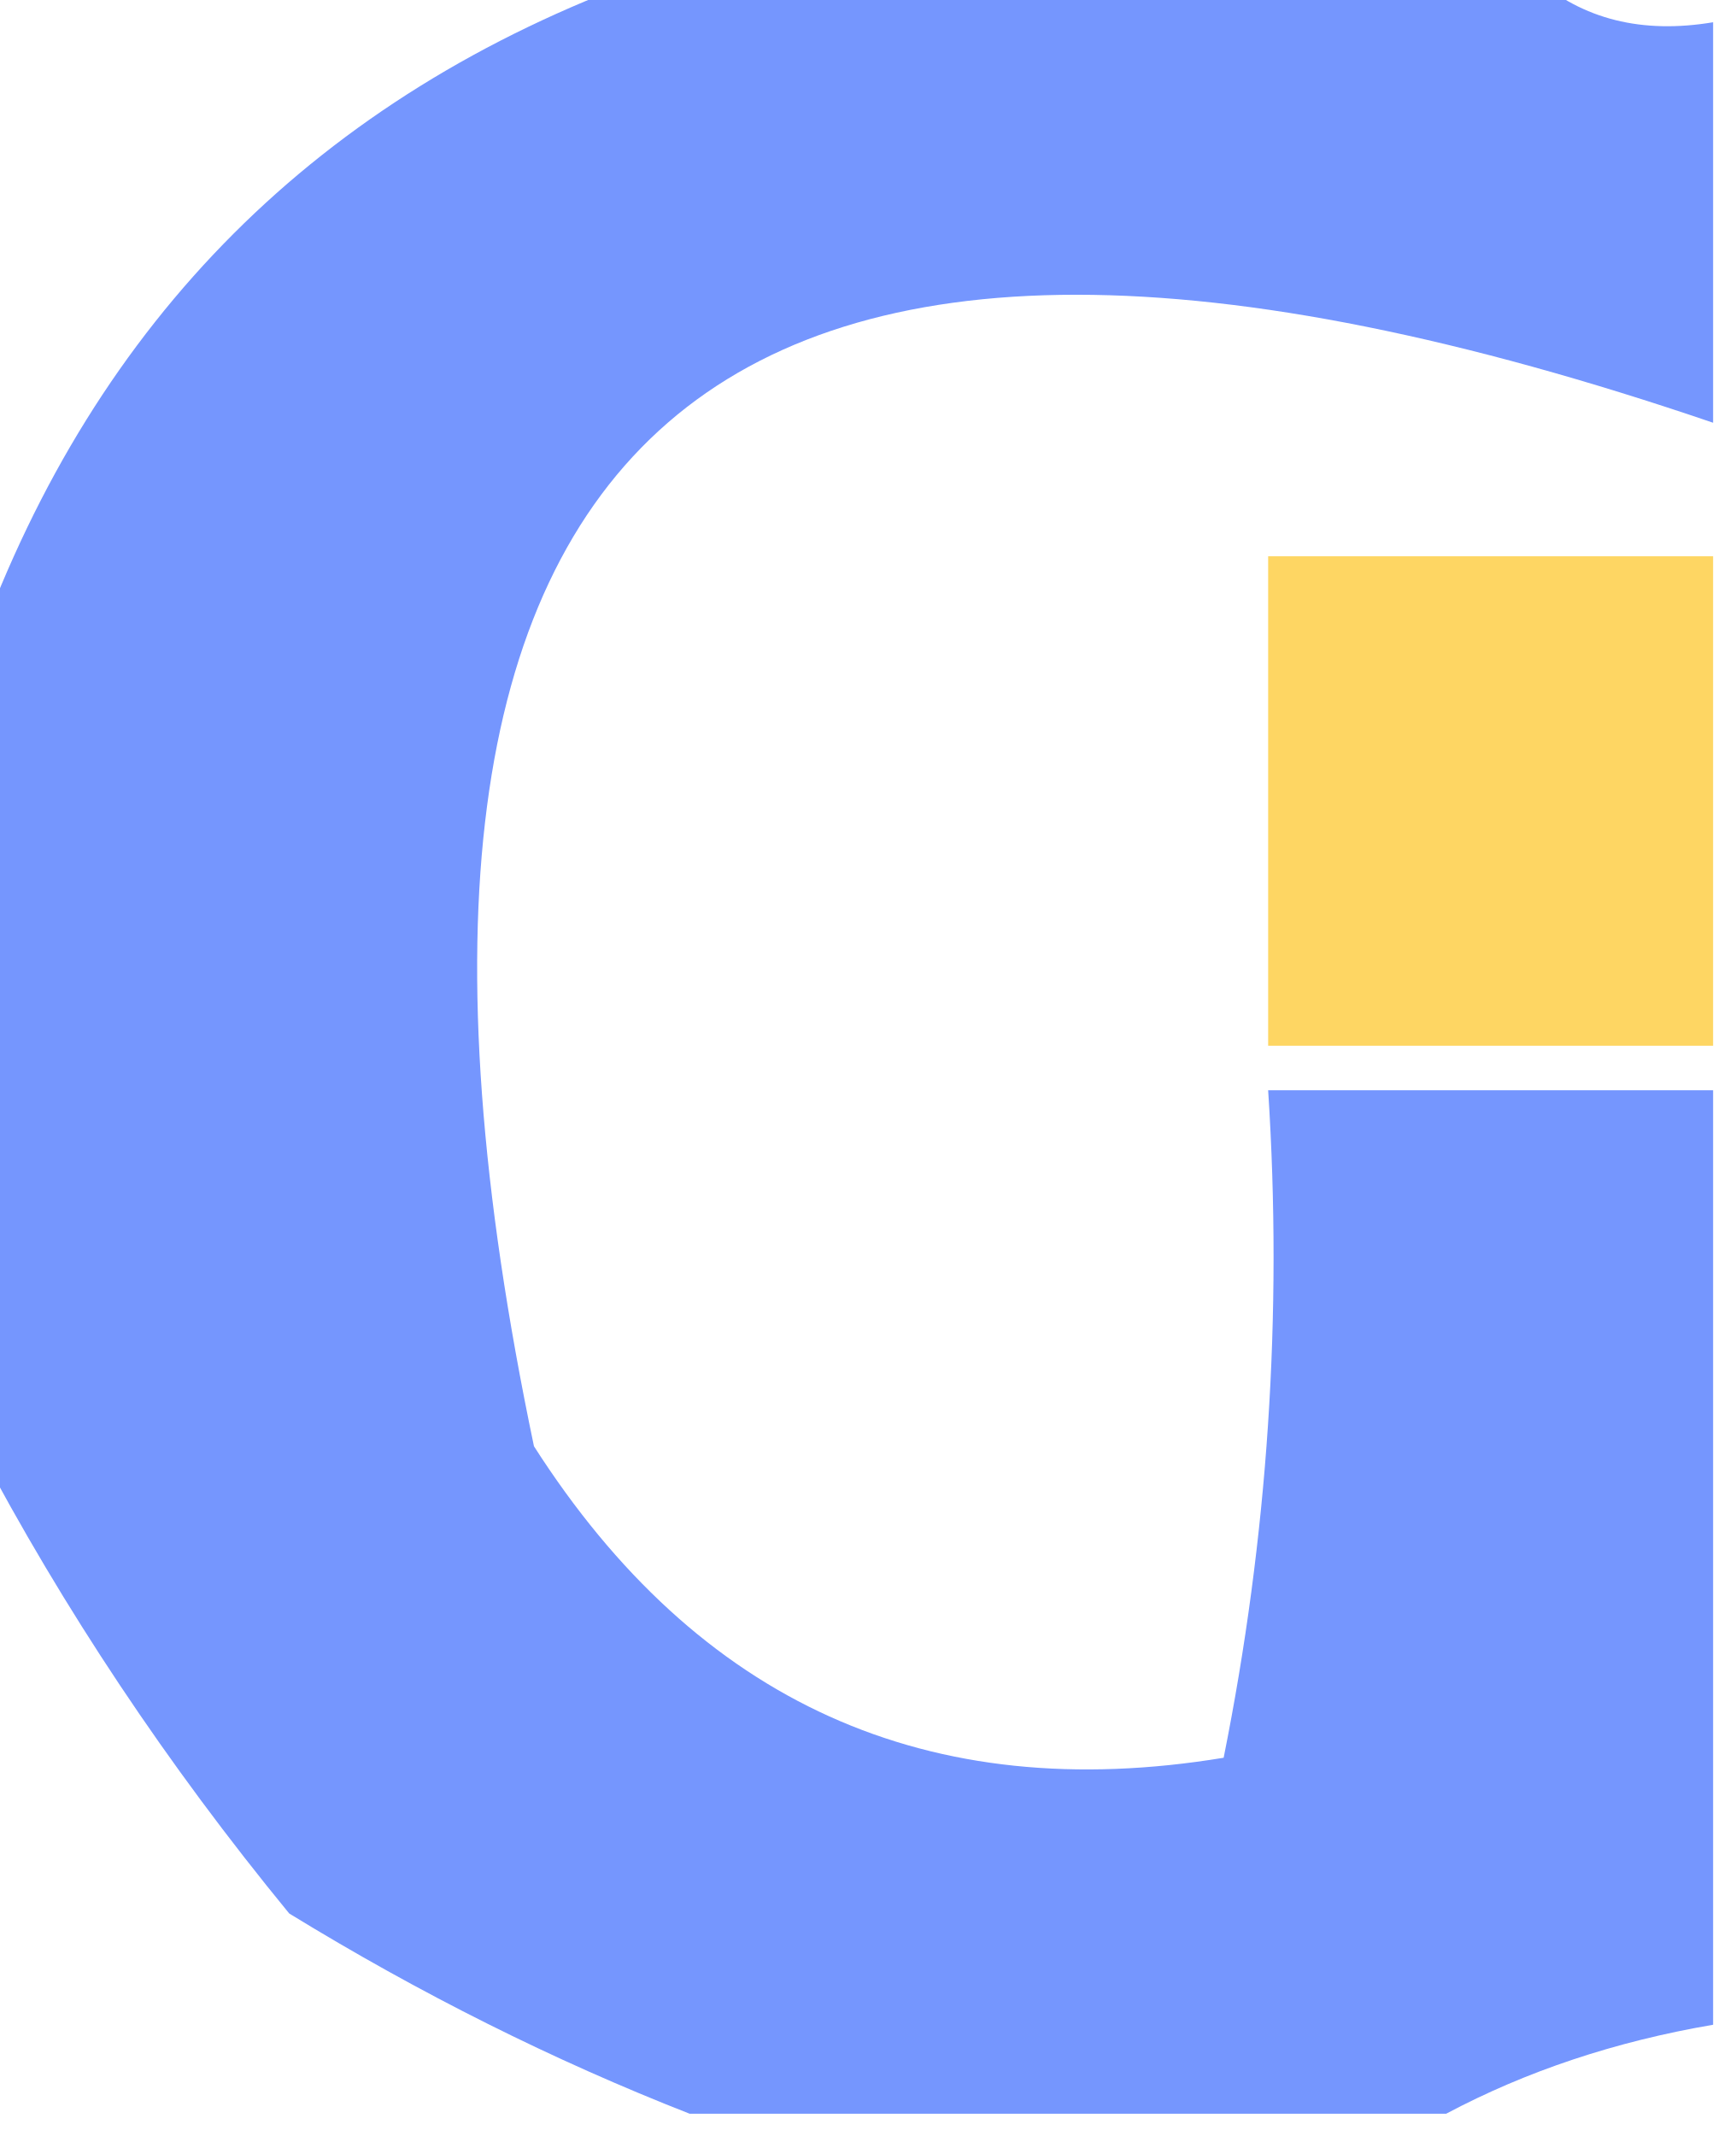
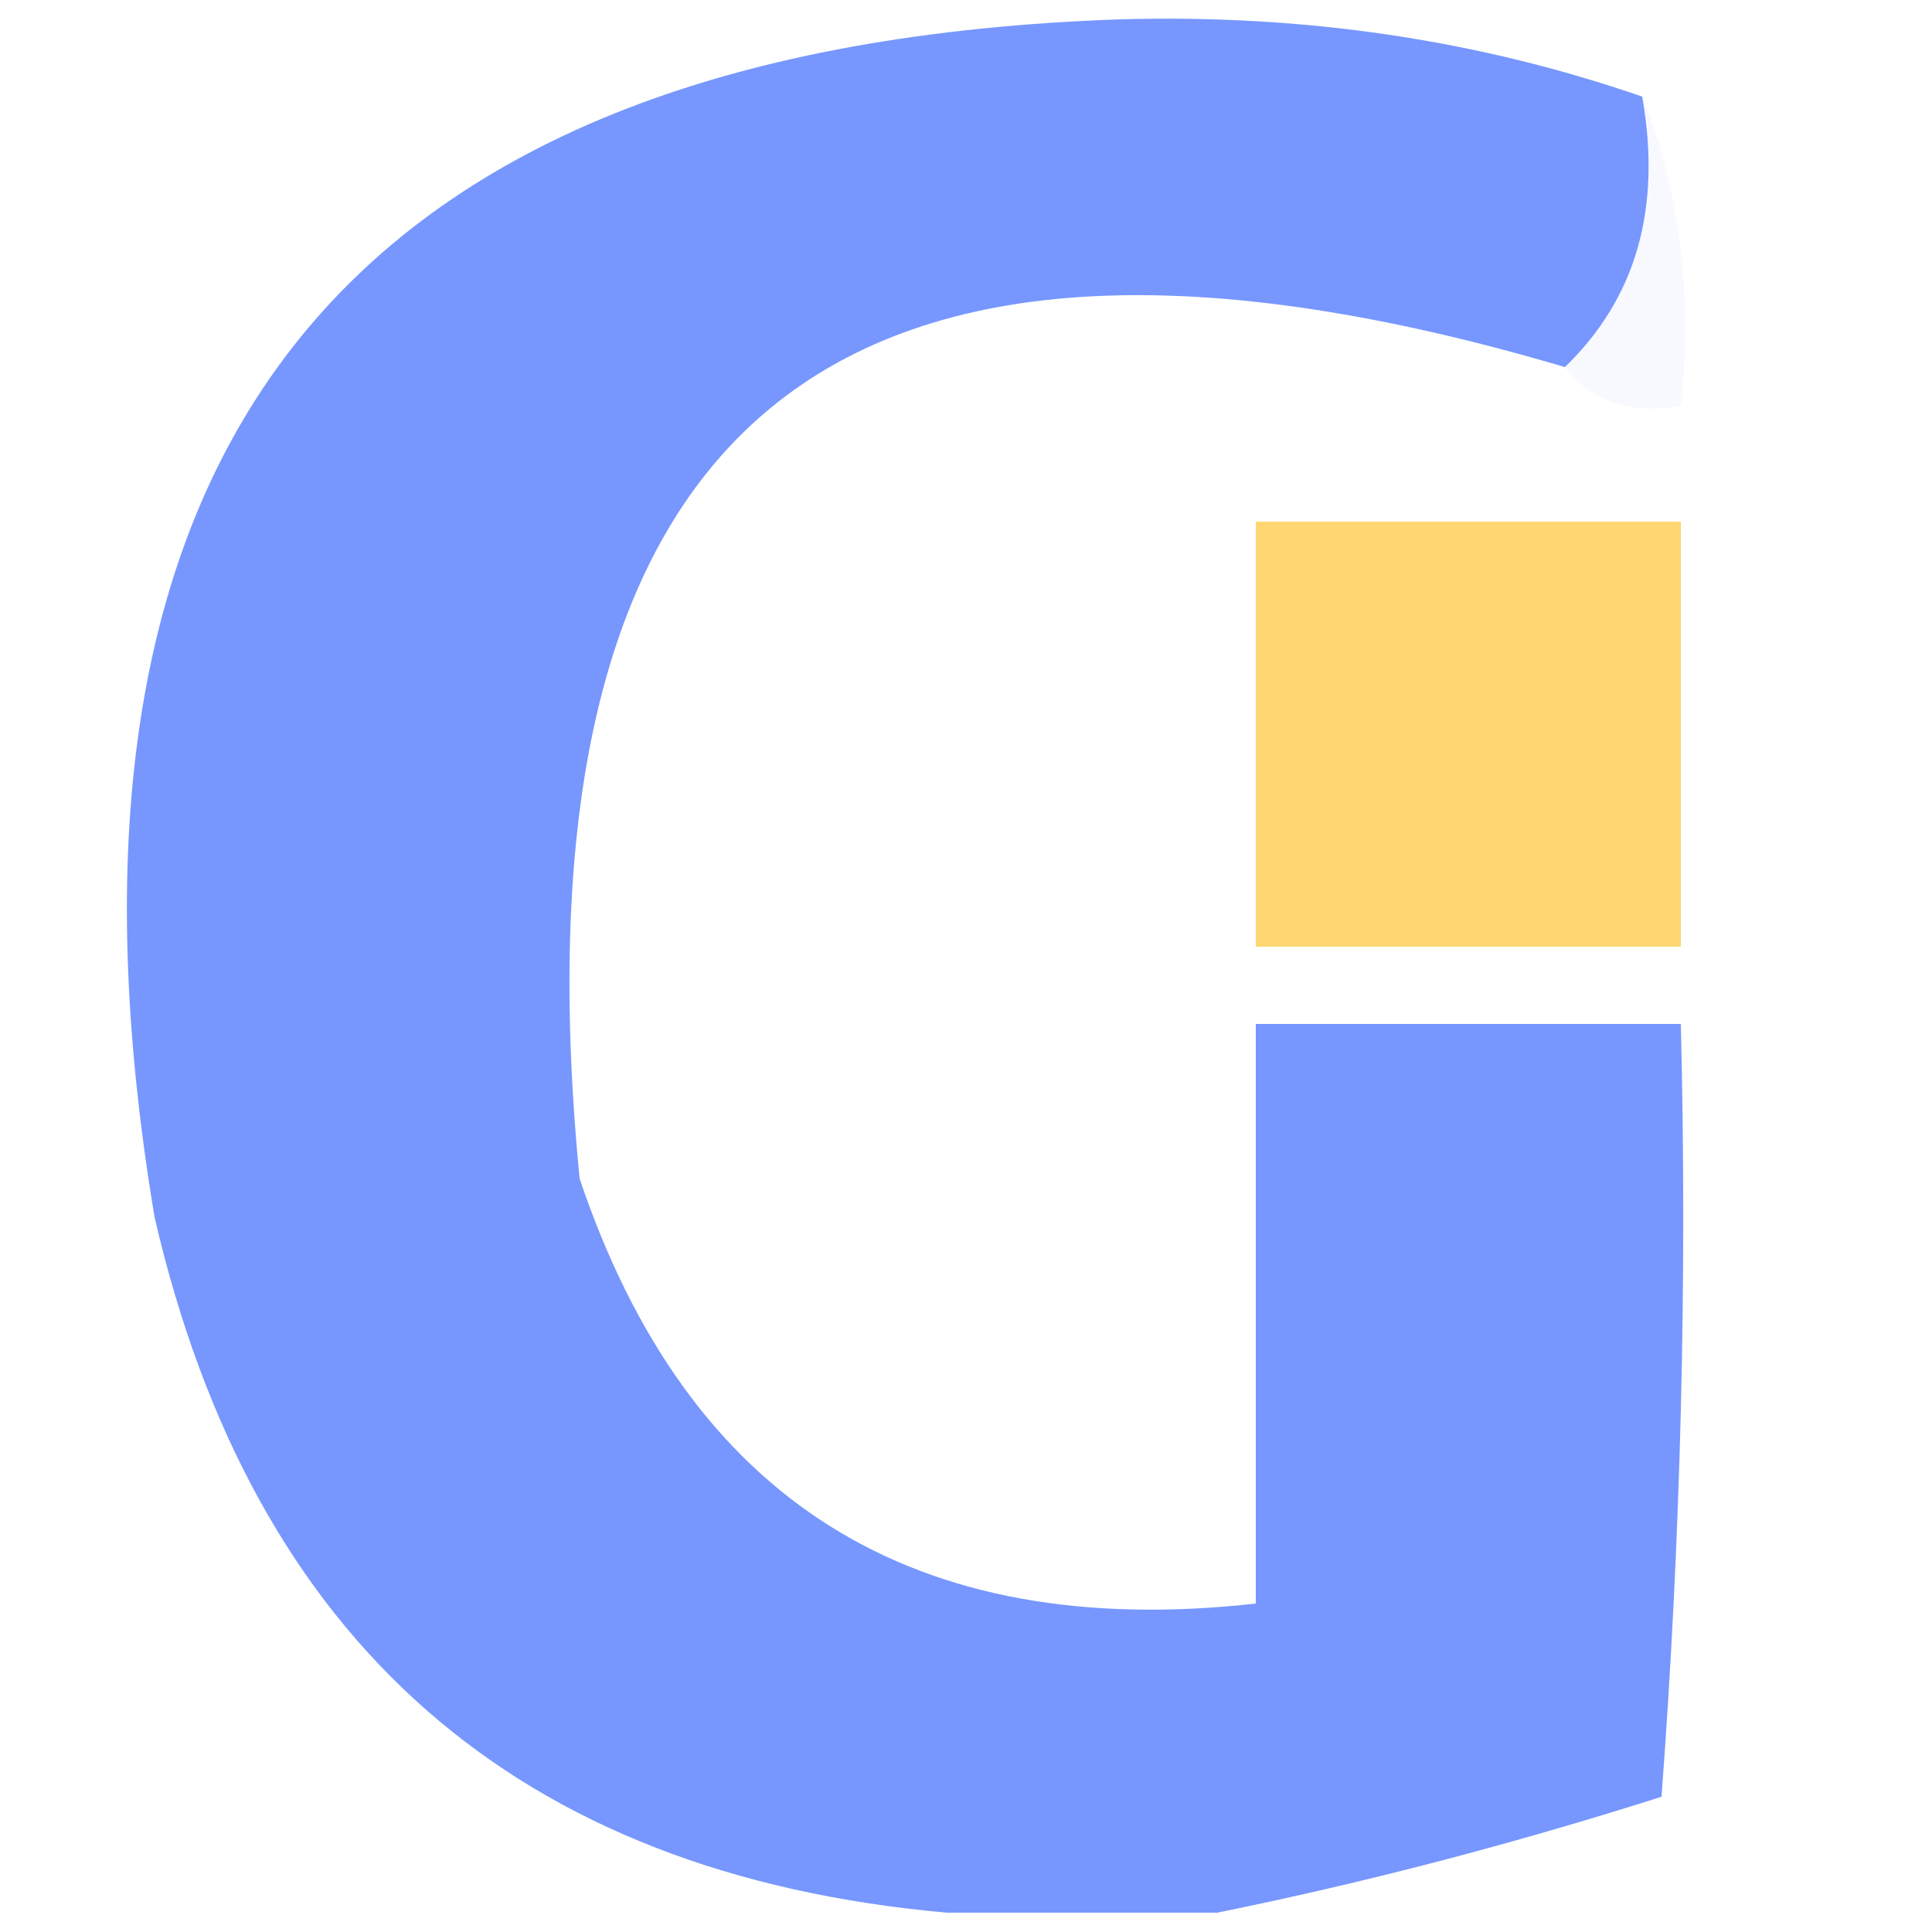
- <svg xmlns="http://www.w3.org/2000/svg" version="1.1" width="39px" height="48px" style="shape-rendering:geometricPrecision; text-rendering:geometricPrecision; image-rendering:optimizeQuality; fill-rule:evenodd; clip-rule:evenodd">
+ <svg xmlns="http://www.w3.org/2000/svg" version="1.1" width="50px" height="50px" style="shape-rendering:geometricPrecision; text-rendering:geometricPrecision; image-rendering:optimizeQuality; fill-rule:evenodd; clip-rule:evenodd">
  <g>
-     <path style="opacity:0.997" fill="#7596fe" d="M 14.5,-0.5 C 21.167,-0.5 27.833,-0.5 34.5,-0.5C 35.568,0.434 36.901,0.768 38.5,0.5C 38.5,3.5 38.5,6.5 38.5,9.5C 16.012,1.831 7.179,9.498 12,32.5C 15.688,38.263 20.855,40.596 27.5,39.5C 28.494,34.544 28.828,29.544 28.5,24.5C 31.833,24.5 35.167,24.5 38.5,24.5C 38.5,31.5 38.5,38.5 38.5,45.5C 36.302,45.875 34.302,46.542 32.5,47.5C 26.833,47.5 21.167,47.5 15.5,47.5C 12.438,46.301 9.438,44.801 6.5,43C 3.759,39.659 1.426,36.159 -0.5,32.5C -0.5,26.5 -0.5,20.5 -0.5,14.5C 2.167,7.167 7.167,2.167 14.5,-0.5 Z" />
+     <path style="opacity:0.996" fill="#7697fe" d="M 42.5,2.5 C 43.01,5.388 42.343,7.721 40.5,9.5C 21.592,3.91 13.092,10.91 15,30.5C 17.8,38.824 23.634,42.491 32.5,41.5C 32.5,36.5 32.5,31.5 32.5,26.5C 36.167,26.5 39.833,26.5 43.5,26.5C 43.666,33.175 43.5,39.842 43,46.5C 39.123,47.733 35.289,48.733 31.5,49.5C 29.167,49.5 26.833,49.5 24.5,49.5C 13.375,48.504 6.542,42.504 4,31.5C 0.662,11.521 8.995,1.188 29,0.5C 33.758,0.366 38.258,1.032 42.5,2.5 Z" />
  </g>
  <g>
-     <path style="opacity:0.924" fill="#fed356" d="M 38.5,12.5 C 38.5,16.167 38.5,19.833 38.5,23.5C 35.167,23.5 31.833,23.5 28.5,23.5C 28.5,19.833 28.5,16.167 28.5,12.5C 31.833,12.5 35.167,12.5 38.5,12.5 Z" />
+     <path style="opacity:0.098" fill="#acc0fe" d="M 42.5,2.5 C 43.473,4.948 43.806,7.615 43.5,10.5C 42.209,10.737 41.209,10.404 40.5,9.5C 42.343,7.721 43.01,5.388 42.5,2.5 Z" />
+   </g>
+   <g>
+     <path style="opacity:0.828" fill="#fece55" d="M 32.5,13.5 C 36.167,13.5 39.833,13.5 43.5,13.5C 43.5,17.167 43.5,20.833 43.5,24.5C 39.833,24.5 36.167,24.5 32.5,24.5C 32.5,20.833 32.5,17.167 32.5,13.5 Z" />
  </g>
</svg>
